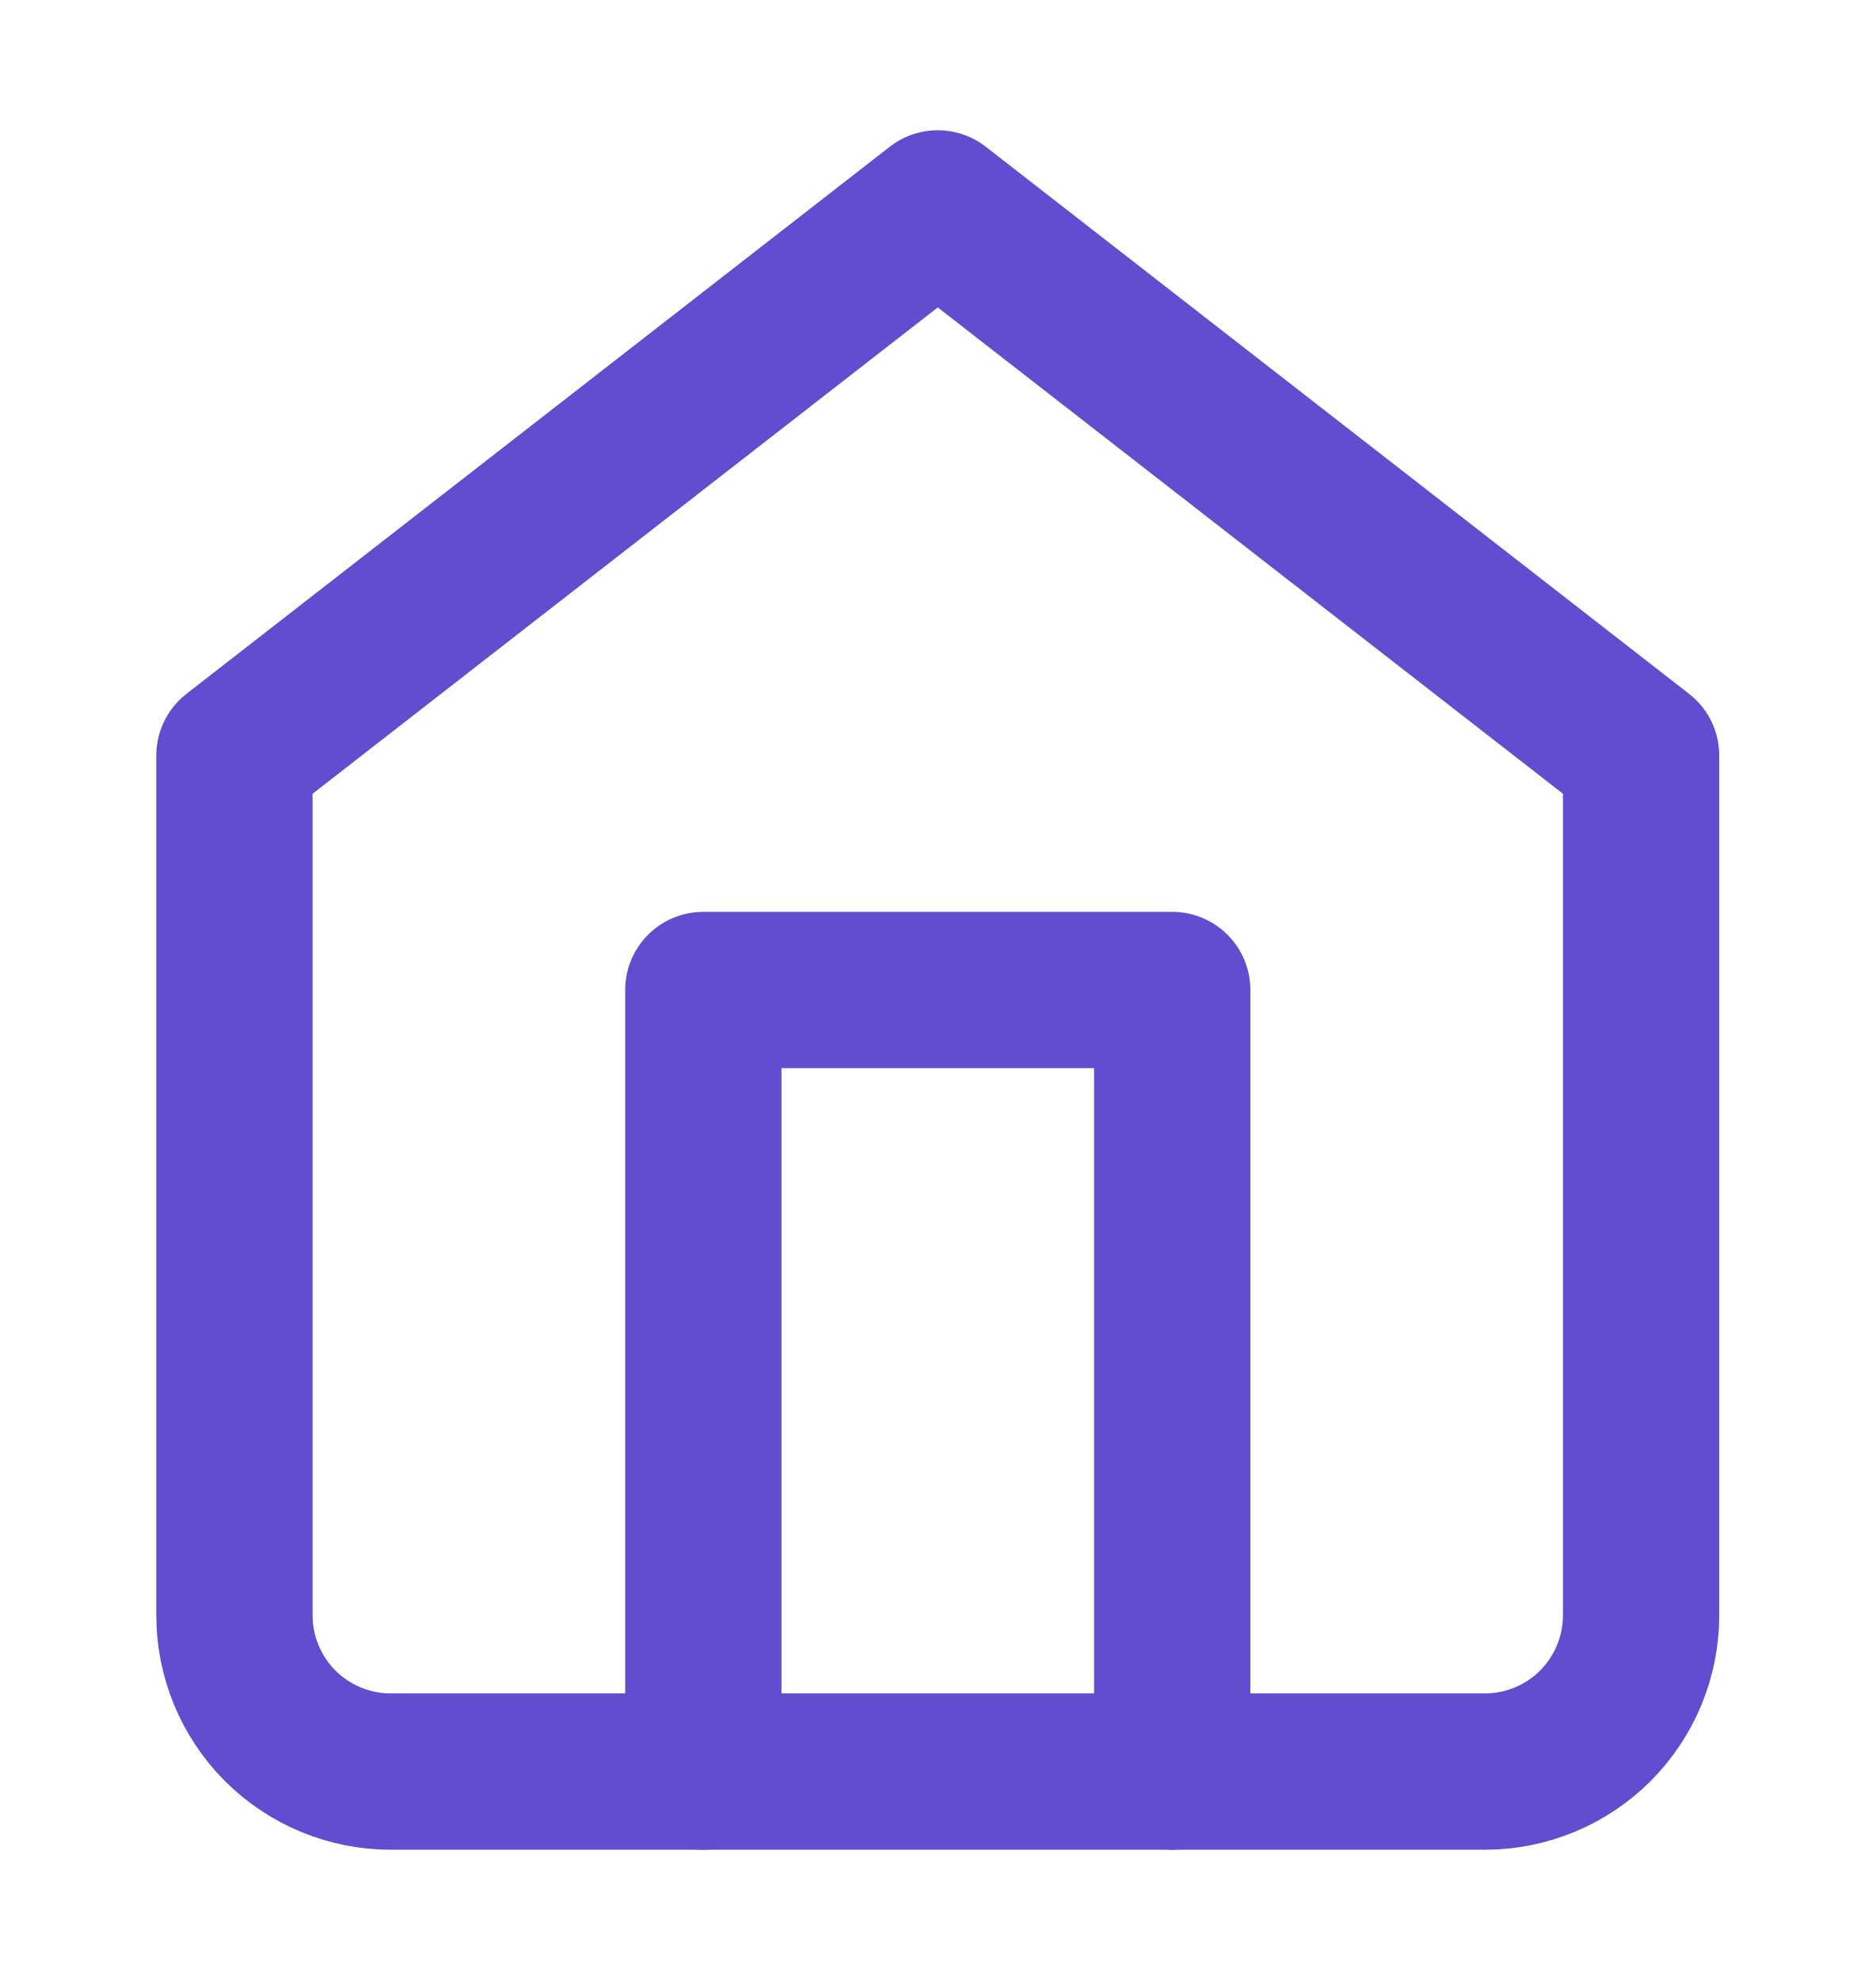
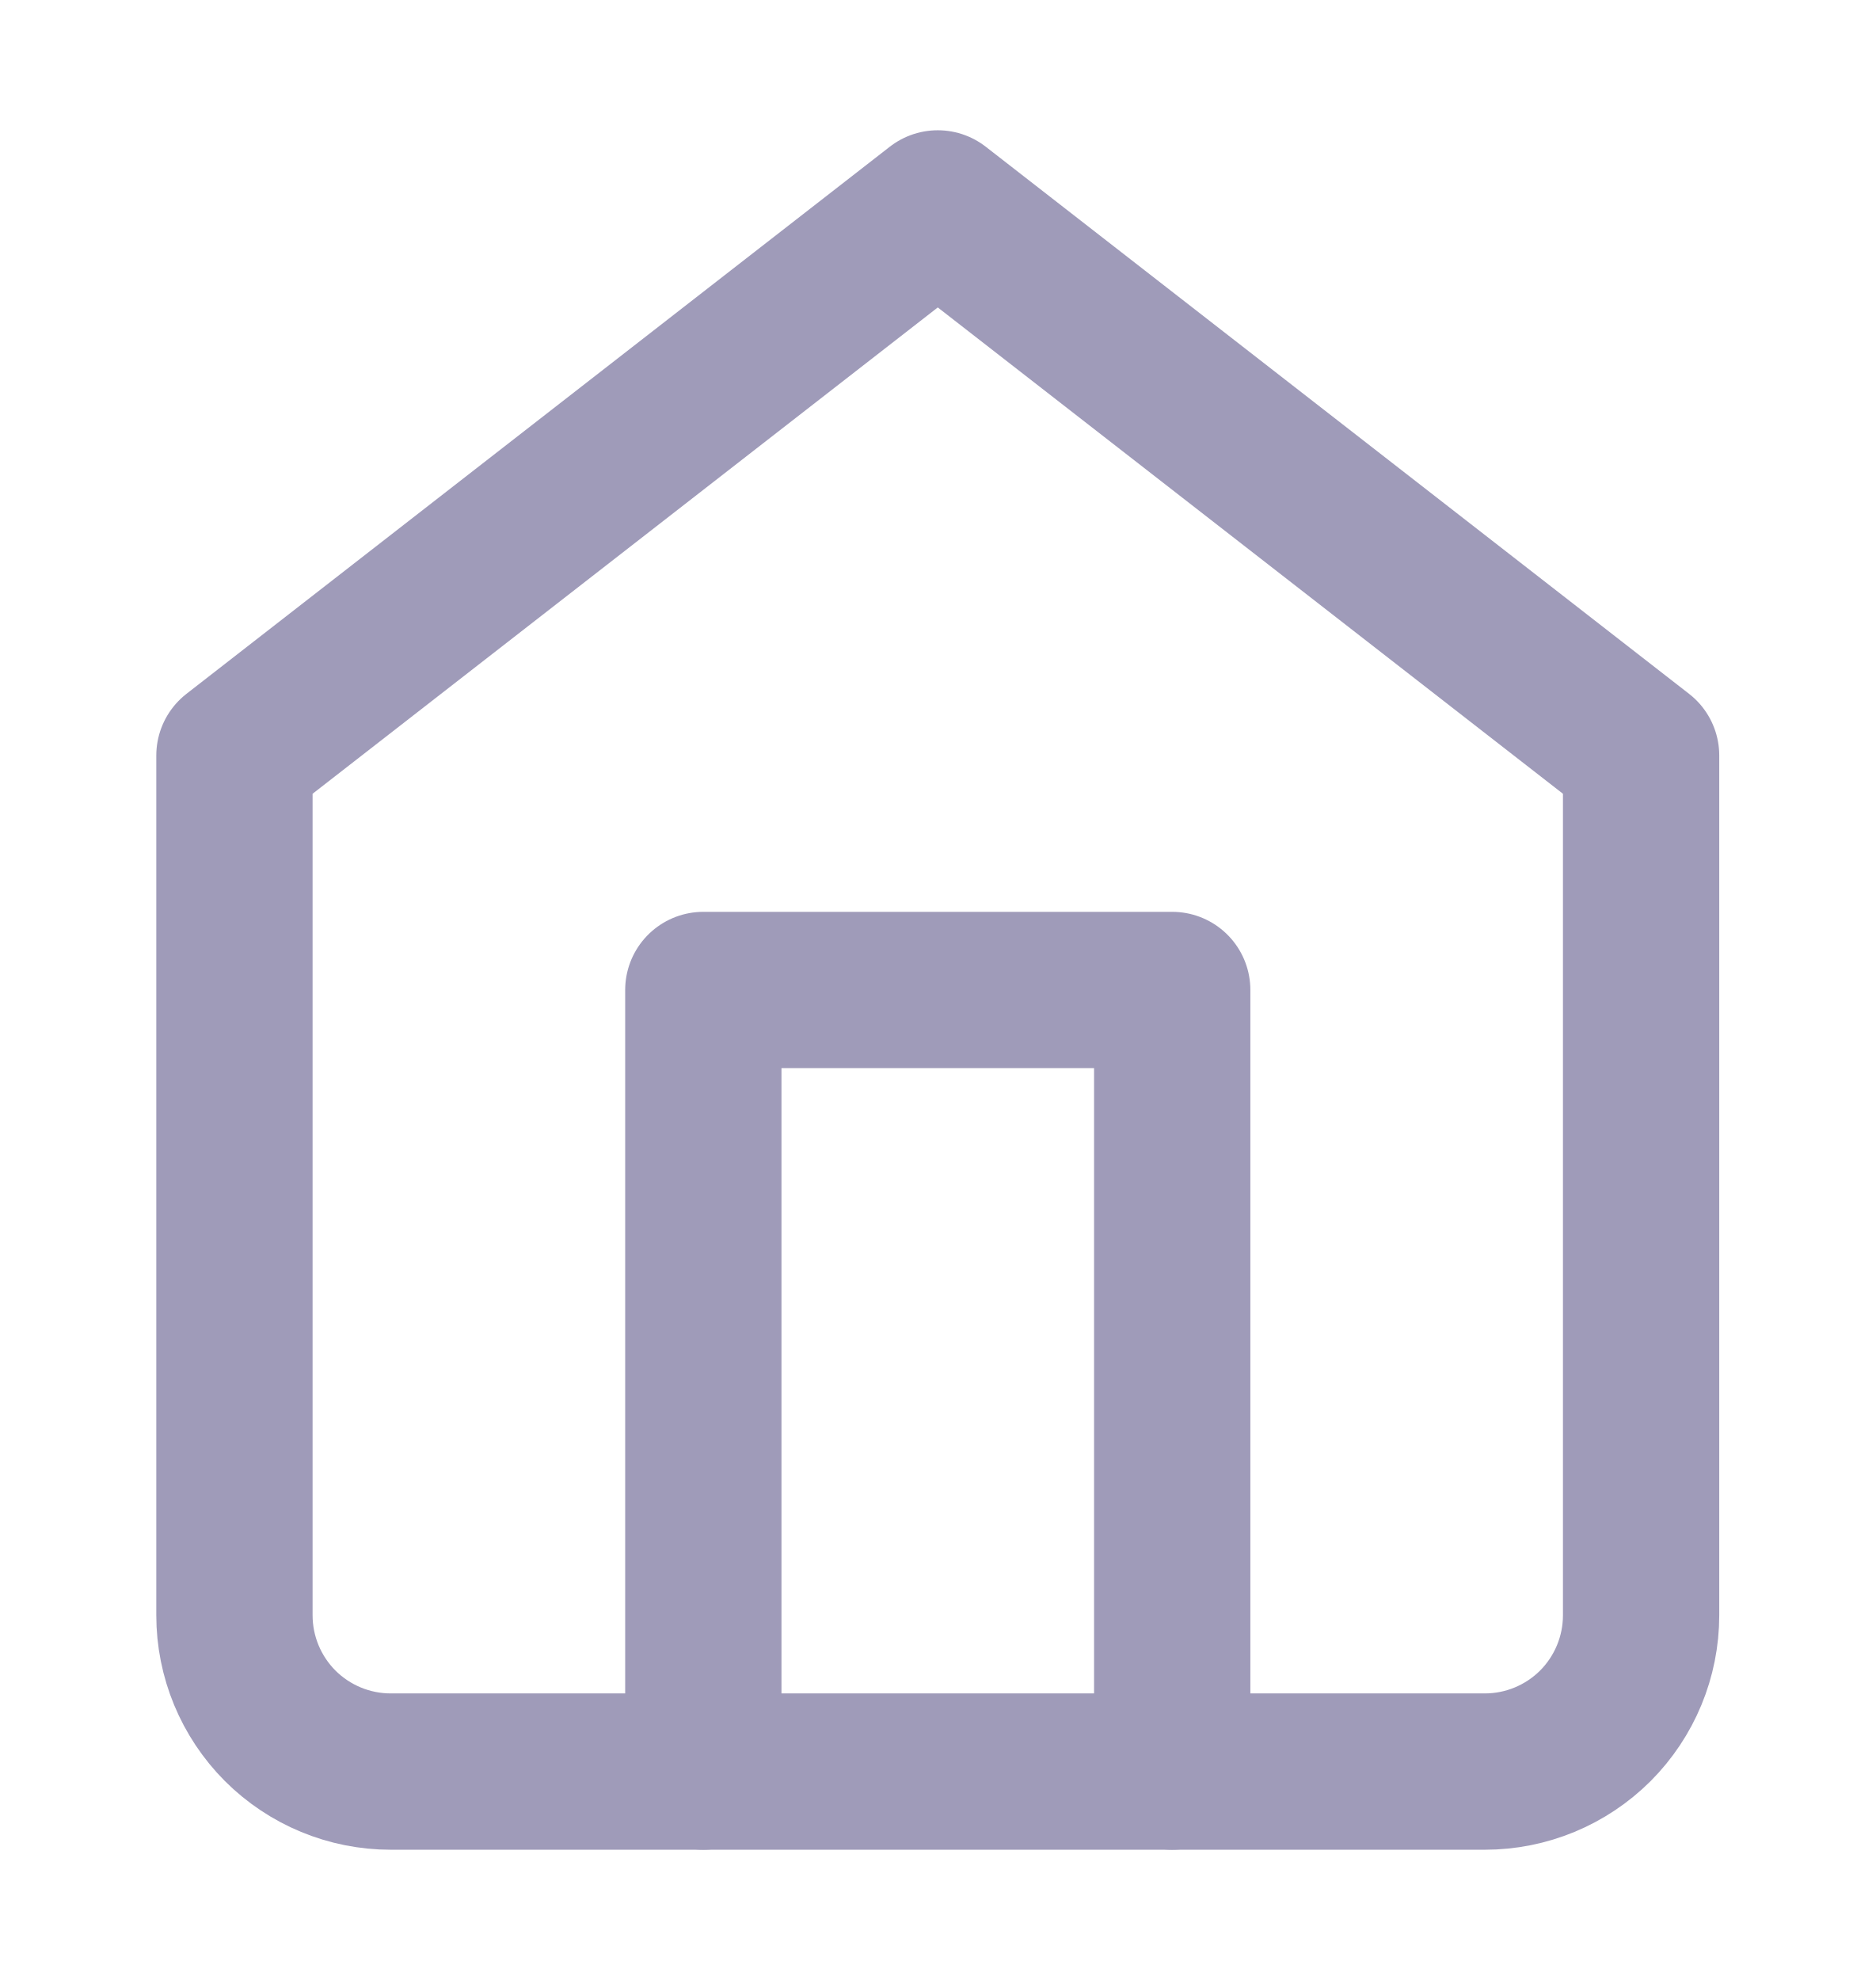
<svg xmlns="http://www.w3.org/2000/svg" width="18" height="19" viewBox="0 0 18 19" fill="none">
  <g id="Feather Icons / home">
-     <path id="Vector" d="M2.25 7.25L9 2L15.75 7.25V15.5C15.75 15.898 15.592 16.279 15.311 16.561C15.029 16.842 14.648 17 14.25 17H3.75C3.352 17 2.971 16.842 2.689 16.561C2.408 16.279 2.25 15.898 2.25 15.5V7.25Z" stroke="#604DCF" stroke-width="1.5" stroke-linecap="round" stroke-linejoin="round" />
-     <path id="Vector_2" d="M6.75 17V9.5H11.25V17" stroke="#604DCF" stroke-width="1.5" stroke-linecap="round" stroke-linejoin="round" />
+     <path id="Vector" d="M2.25 7.25L9 2L15.75 7.25V15.5C15.75 15.898 15.592 16.279 15.311 16.561C15.029 16.842 14.648 17 14.25 17H3.75C3.352 17 2.971 16.842 2.689 16.561C2.408 16.279 2.25 15.898 2.25 15.5V7.25Z" stroke="#9F9BB9" stroke-width="1.5" stroke-linecap="round" stroke-linejoin="round" />
+     <path id="Vector_2" d="M6.75 17V9.5H11.25V17" stroke="#9F9BB9" stroke-width="1.5" stroke-linecap="round" stroke-linejoin="round" />
  </g>
</svg>
